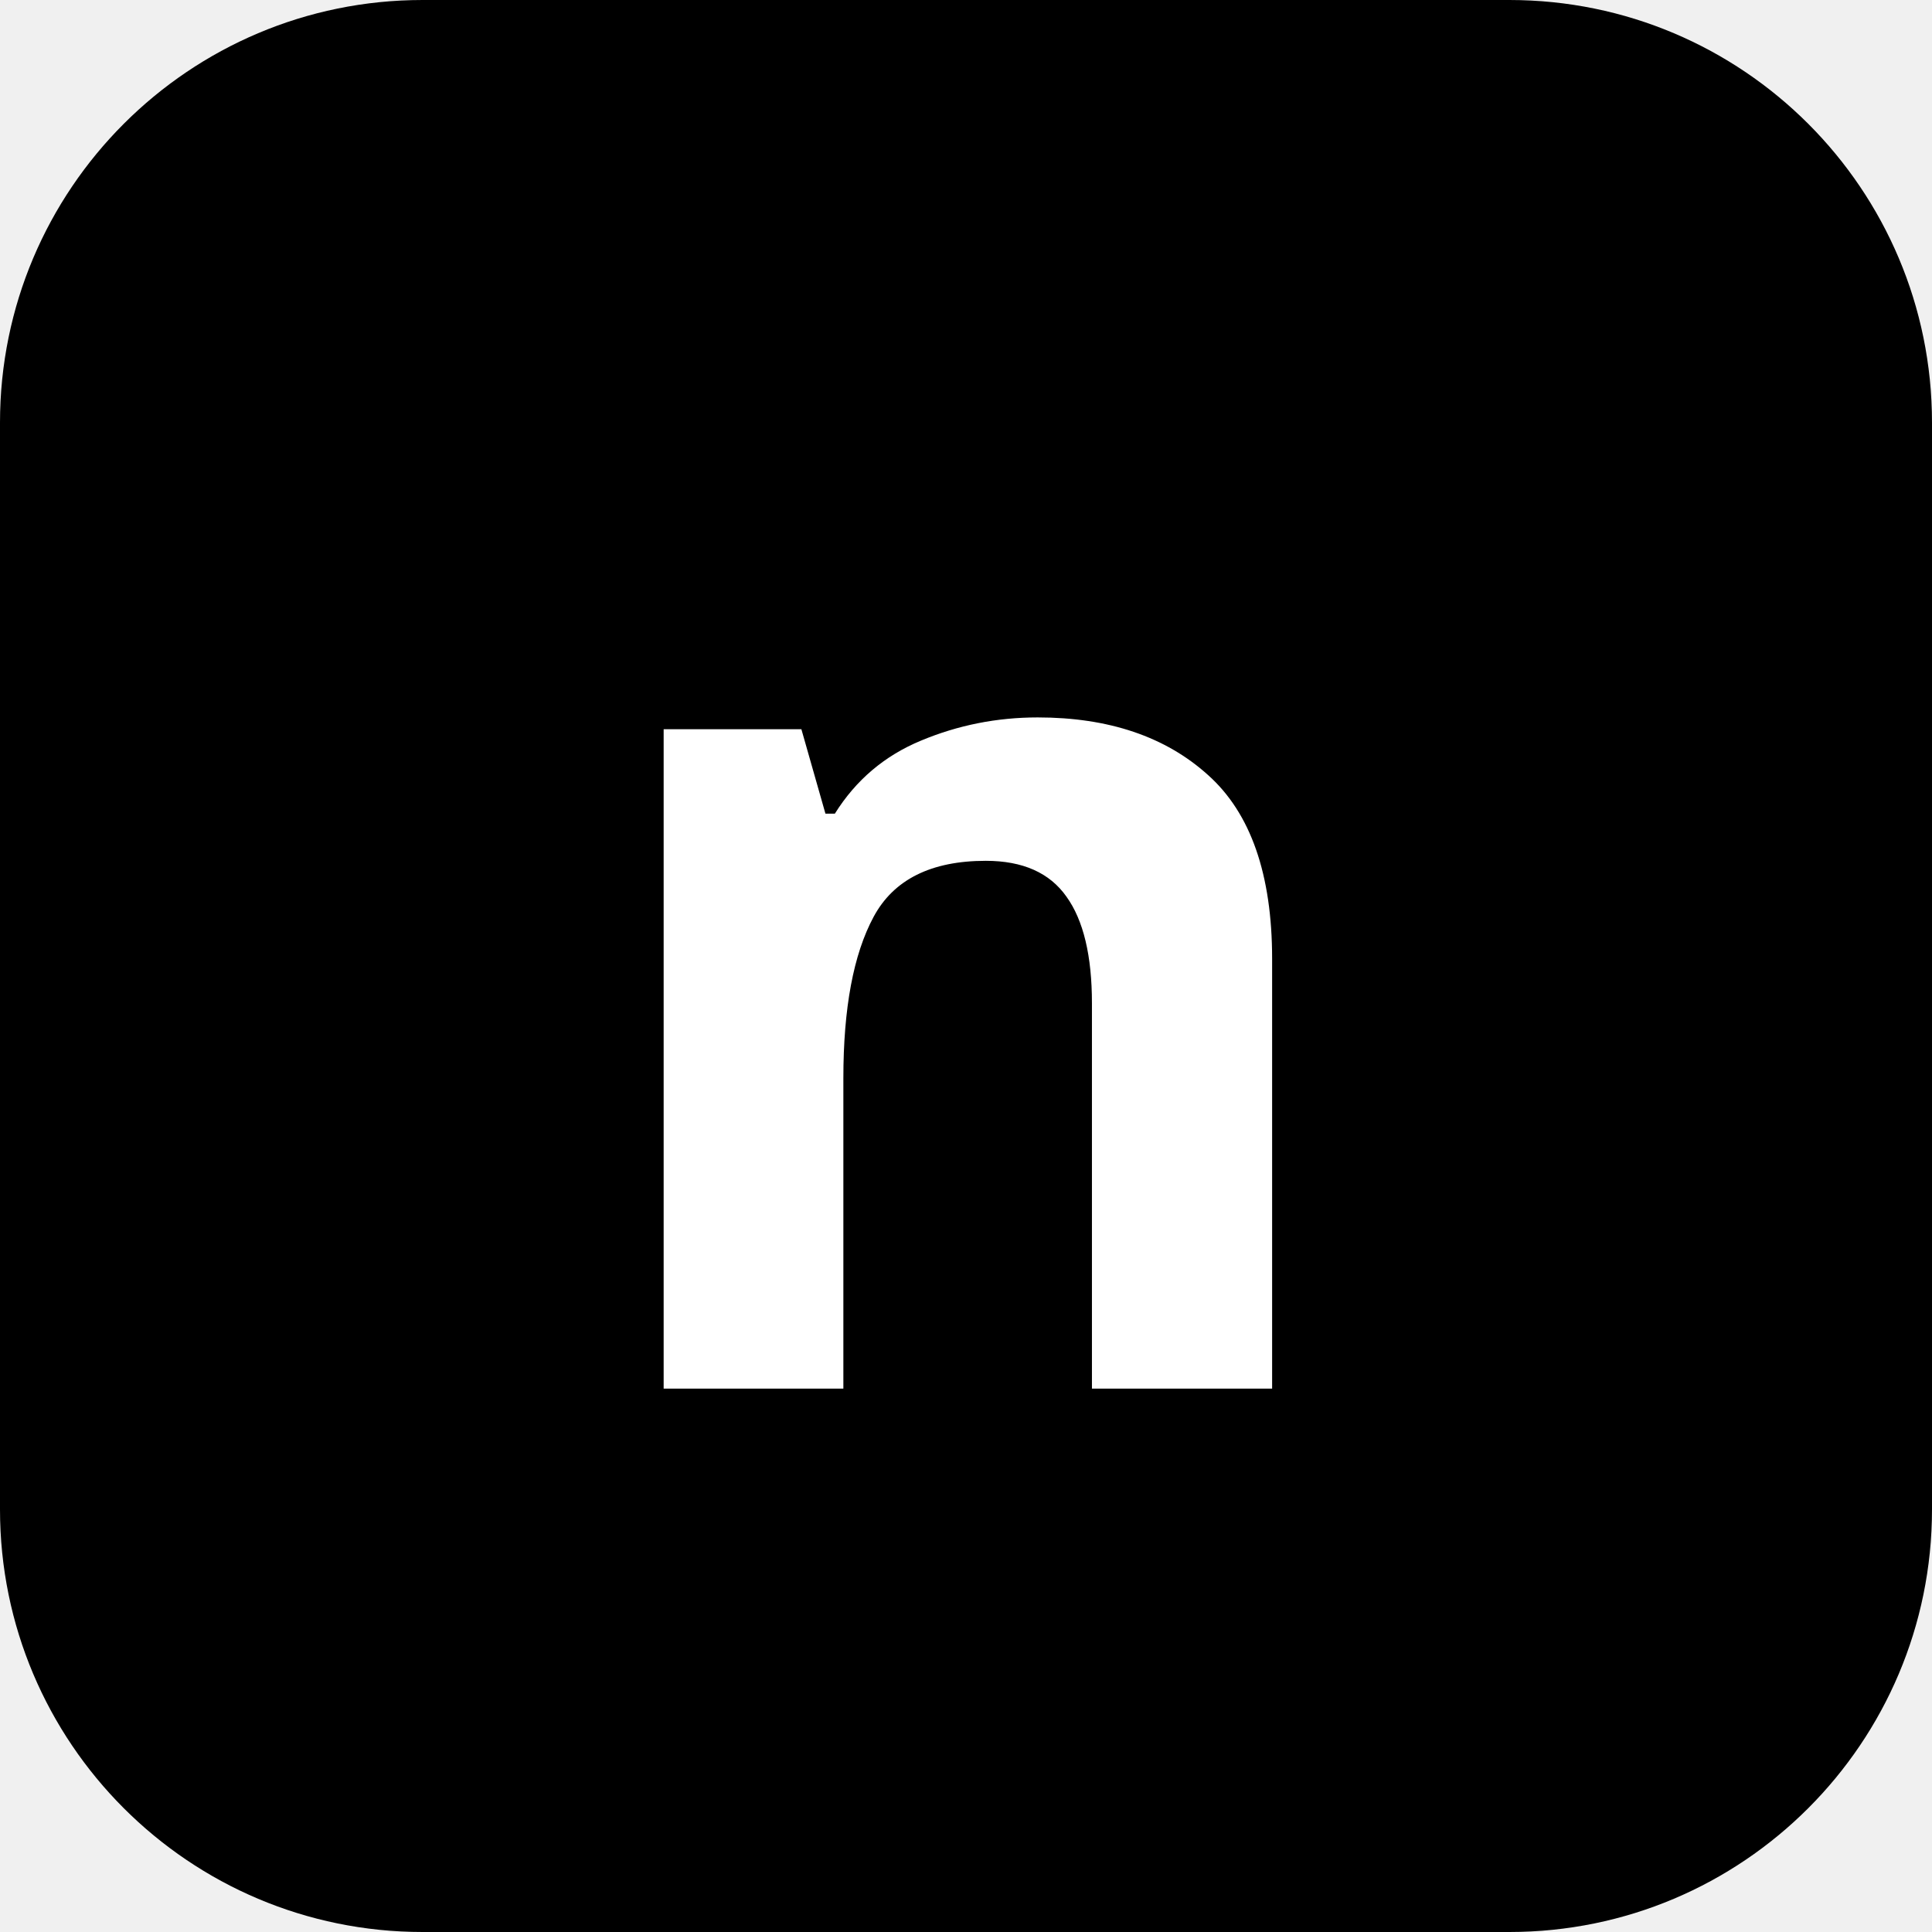
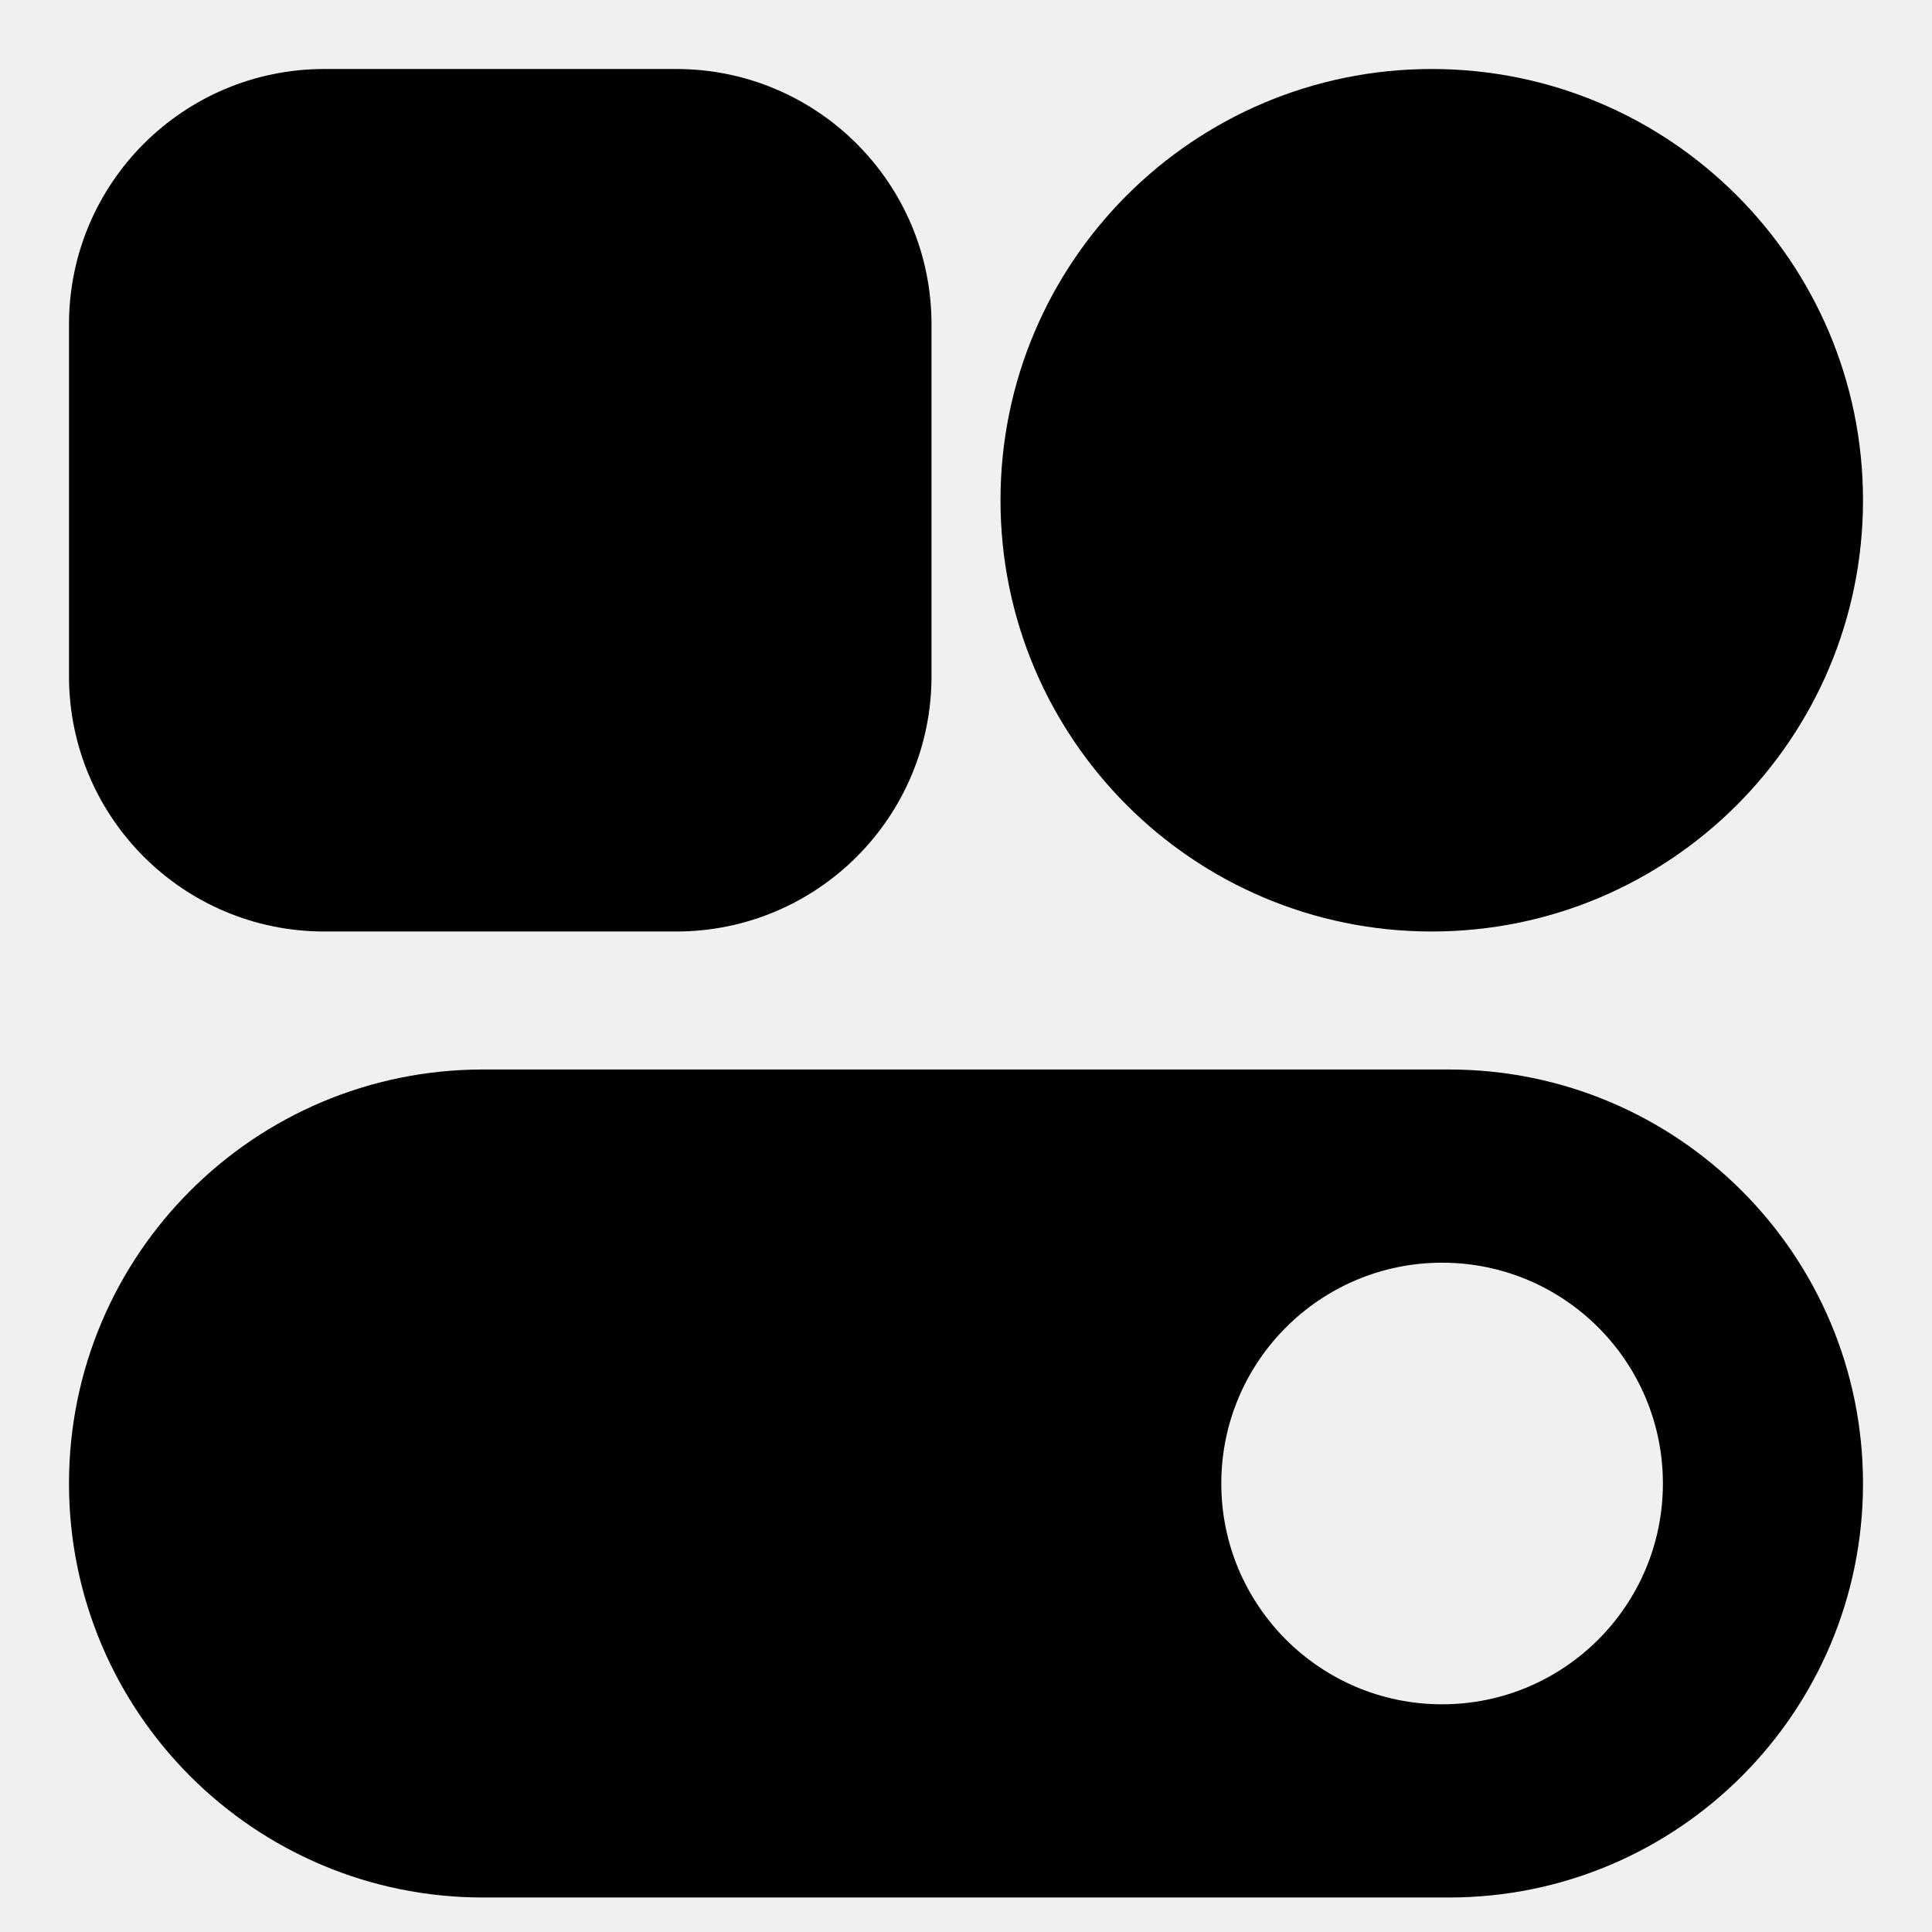
- <svg xmlns="http://www.w3.org/2000/svg" viewBox="0 0 64 64">
-   <rect width="64" height="64" rx="14" fill="#000" />
-   <text x="32" y="46" text-anchor="middle" font-family="Outfit, system-ui, sans-serif" font-weight="700" font-size="40" fill="#fff">n</text>
+ <svg xmlns="http://www.w3.org/2000/svg" viewBox="2 2 28 28">
+   <style>.ink{fill:#000;stroke:#000}@media (prefers-color-scheme:dark){.ink{fill:#fff;stroke:#fff}}</style>
+   <mask id="knob">
+     <rect width="32" height="32" fill="#fff" />
+     <circle cx="22.9" cy="23.5" r="3.2" fill="#000" />
+   </mask>
+   <g class="ink" stroke-linejoin="round" stroke-linecap="round" stroke-width="1">
+     <rect x="3.5" y="3.5" width="11.5" height="11.5" rx="3.2" />
+     <circle cx="22.75" cy="9.25" r="5.75" />
+     <rect mask="url(#knob)" x="3.5" y="18" width="25" height="11" rx="5.5" />
+   </g>
</svg>
